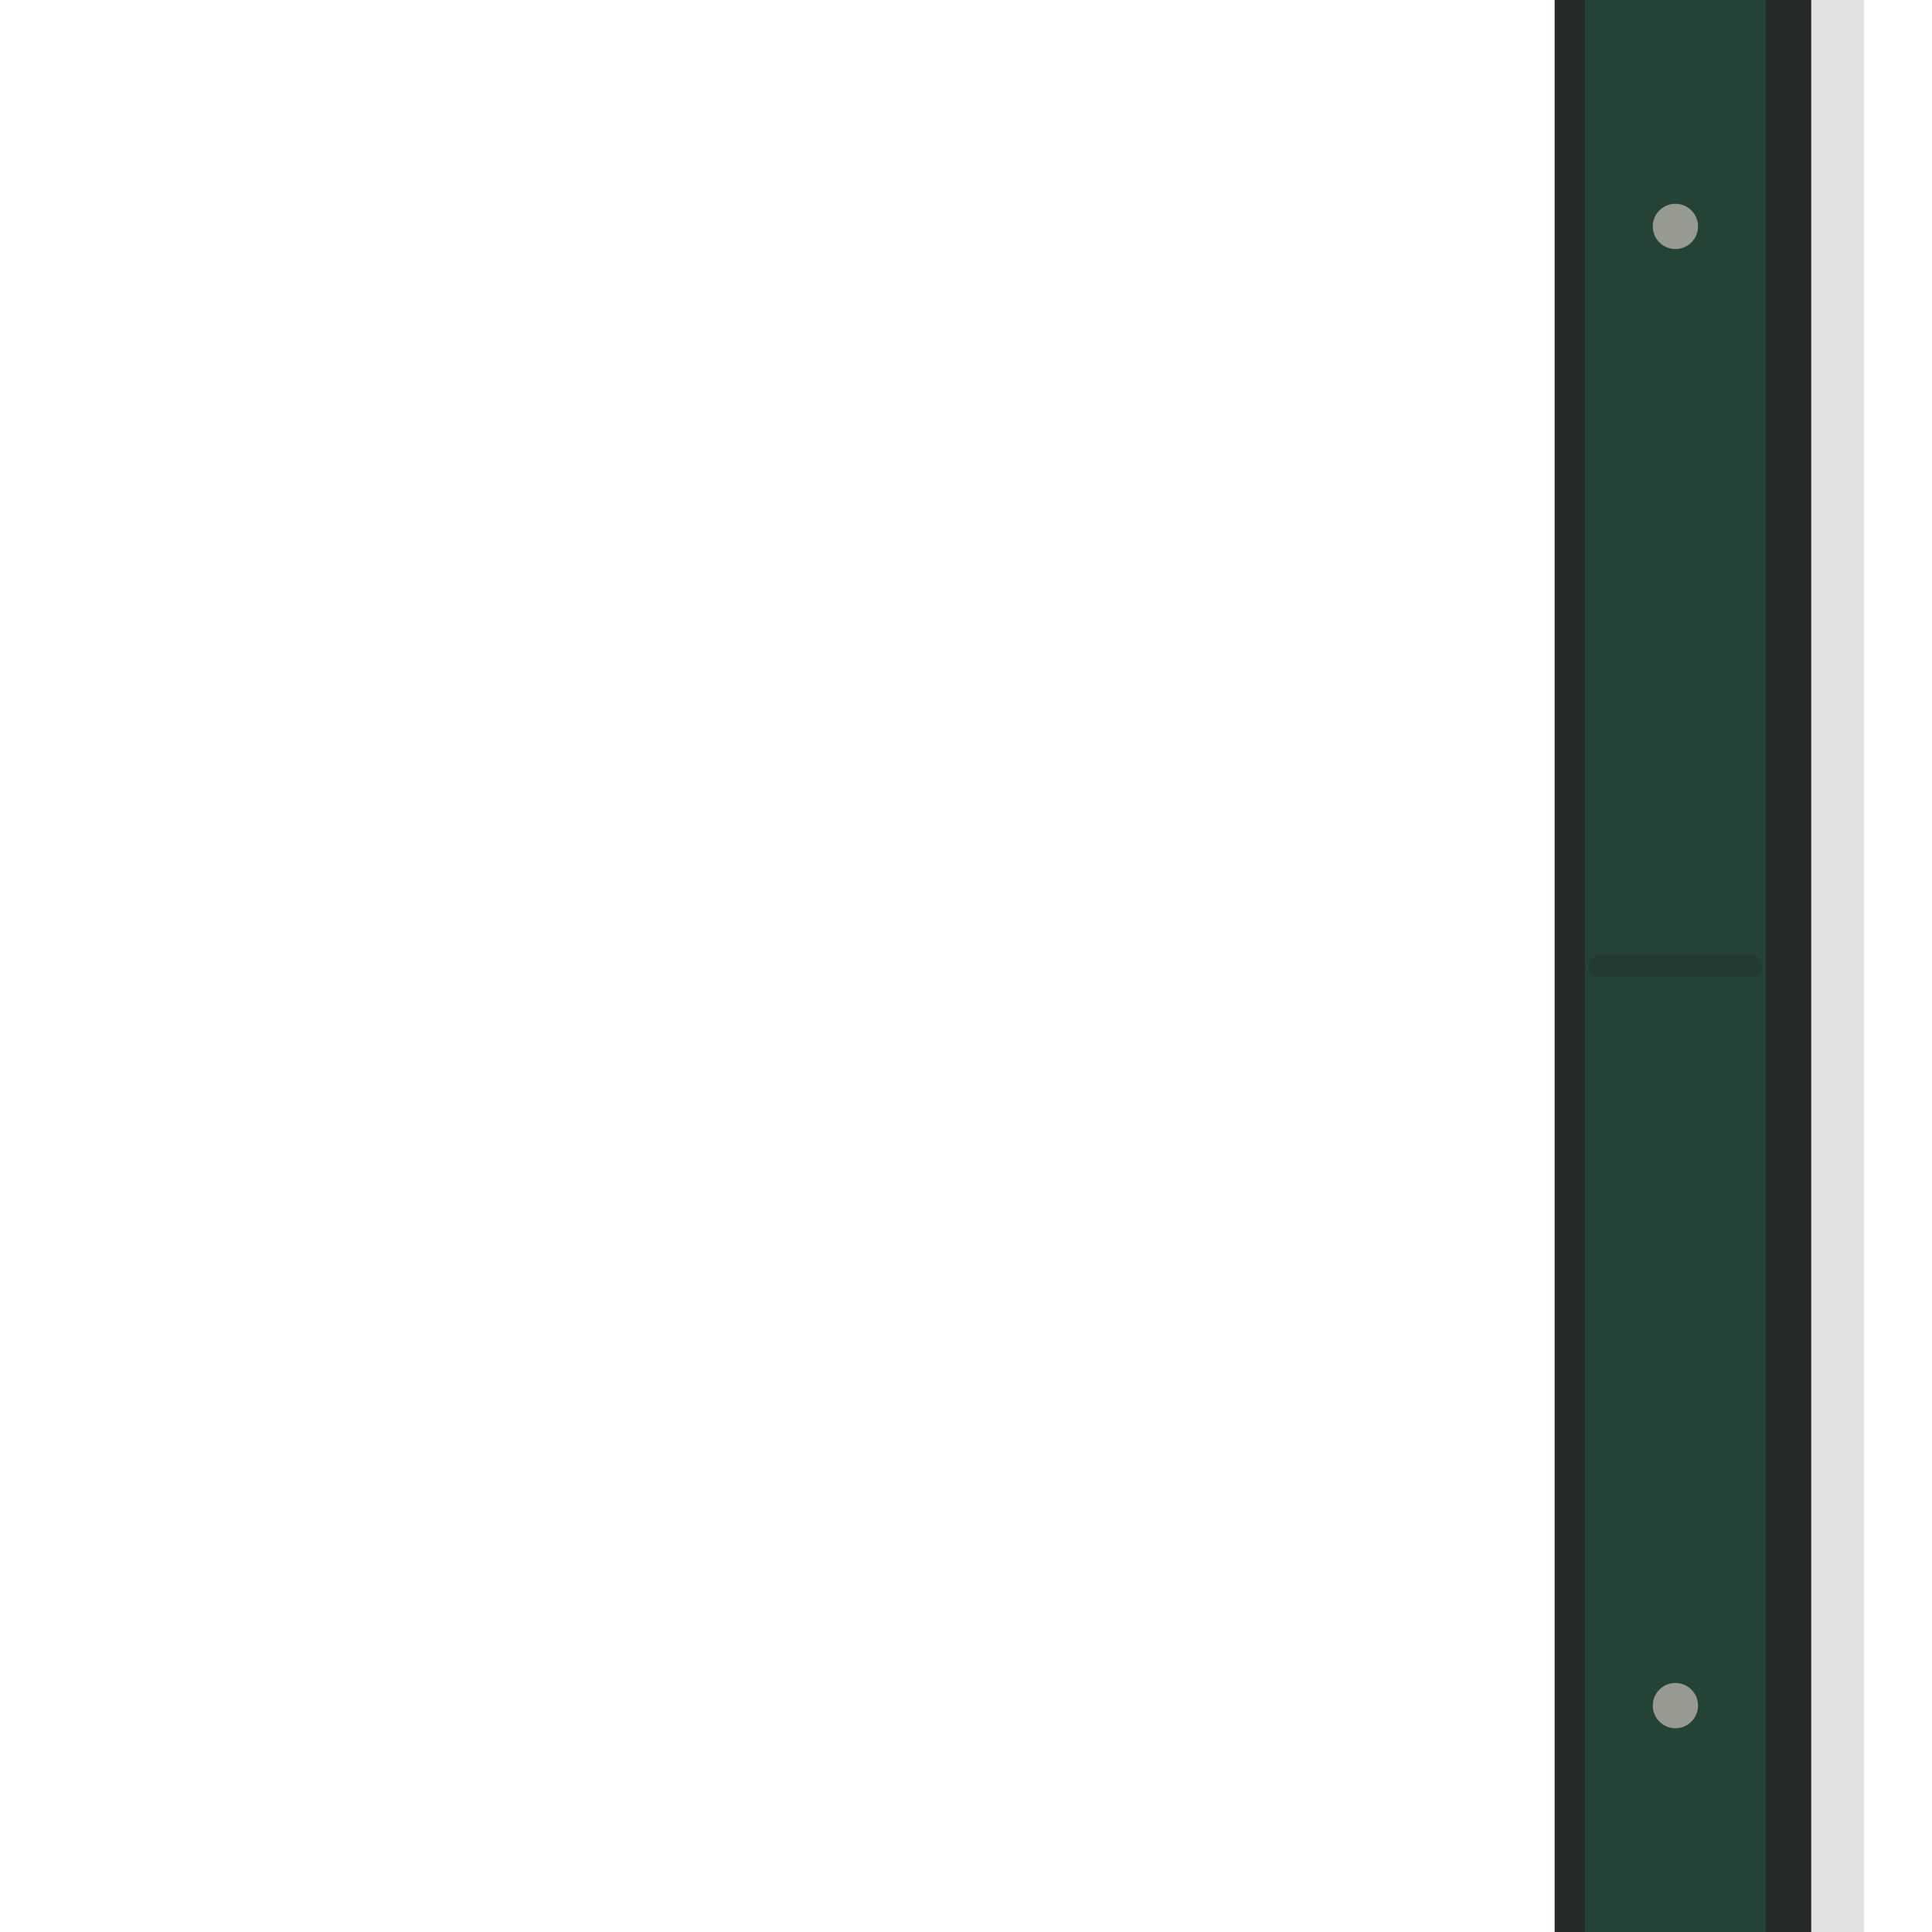
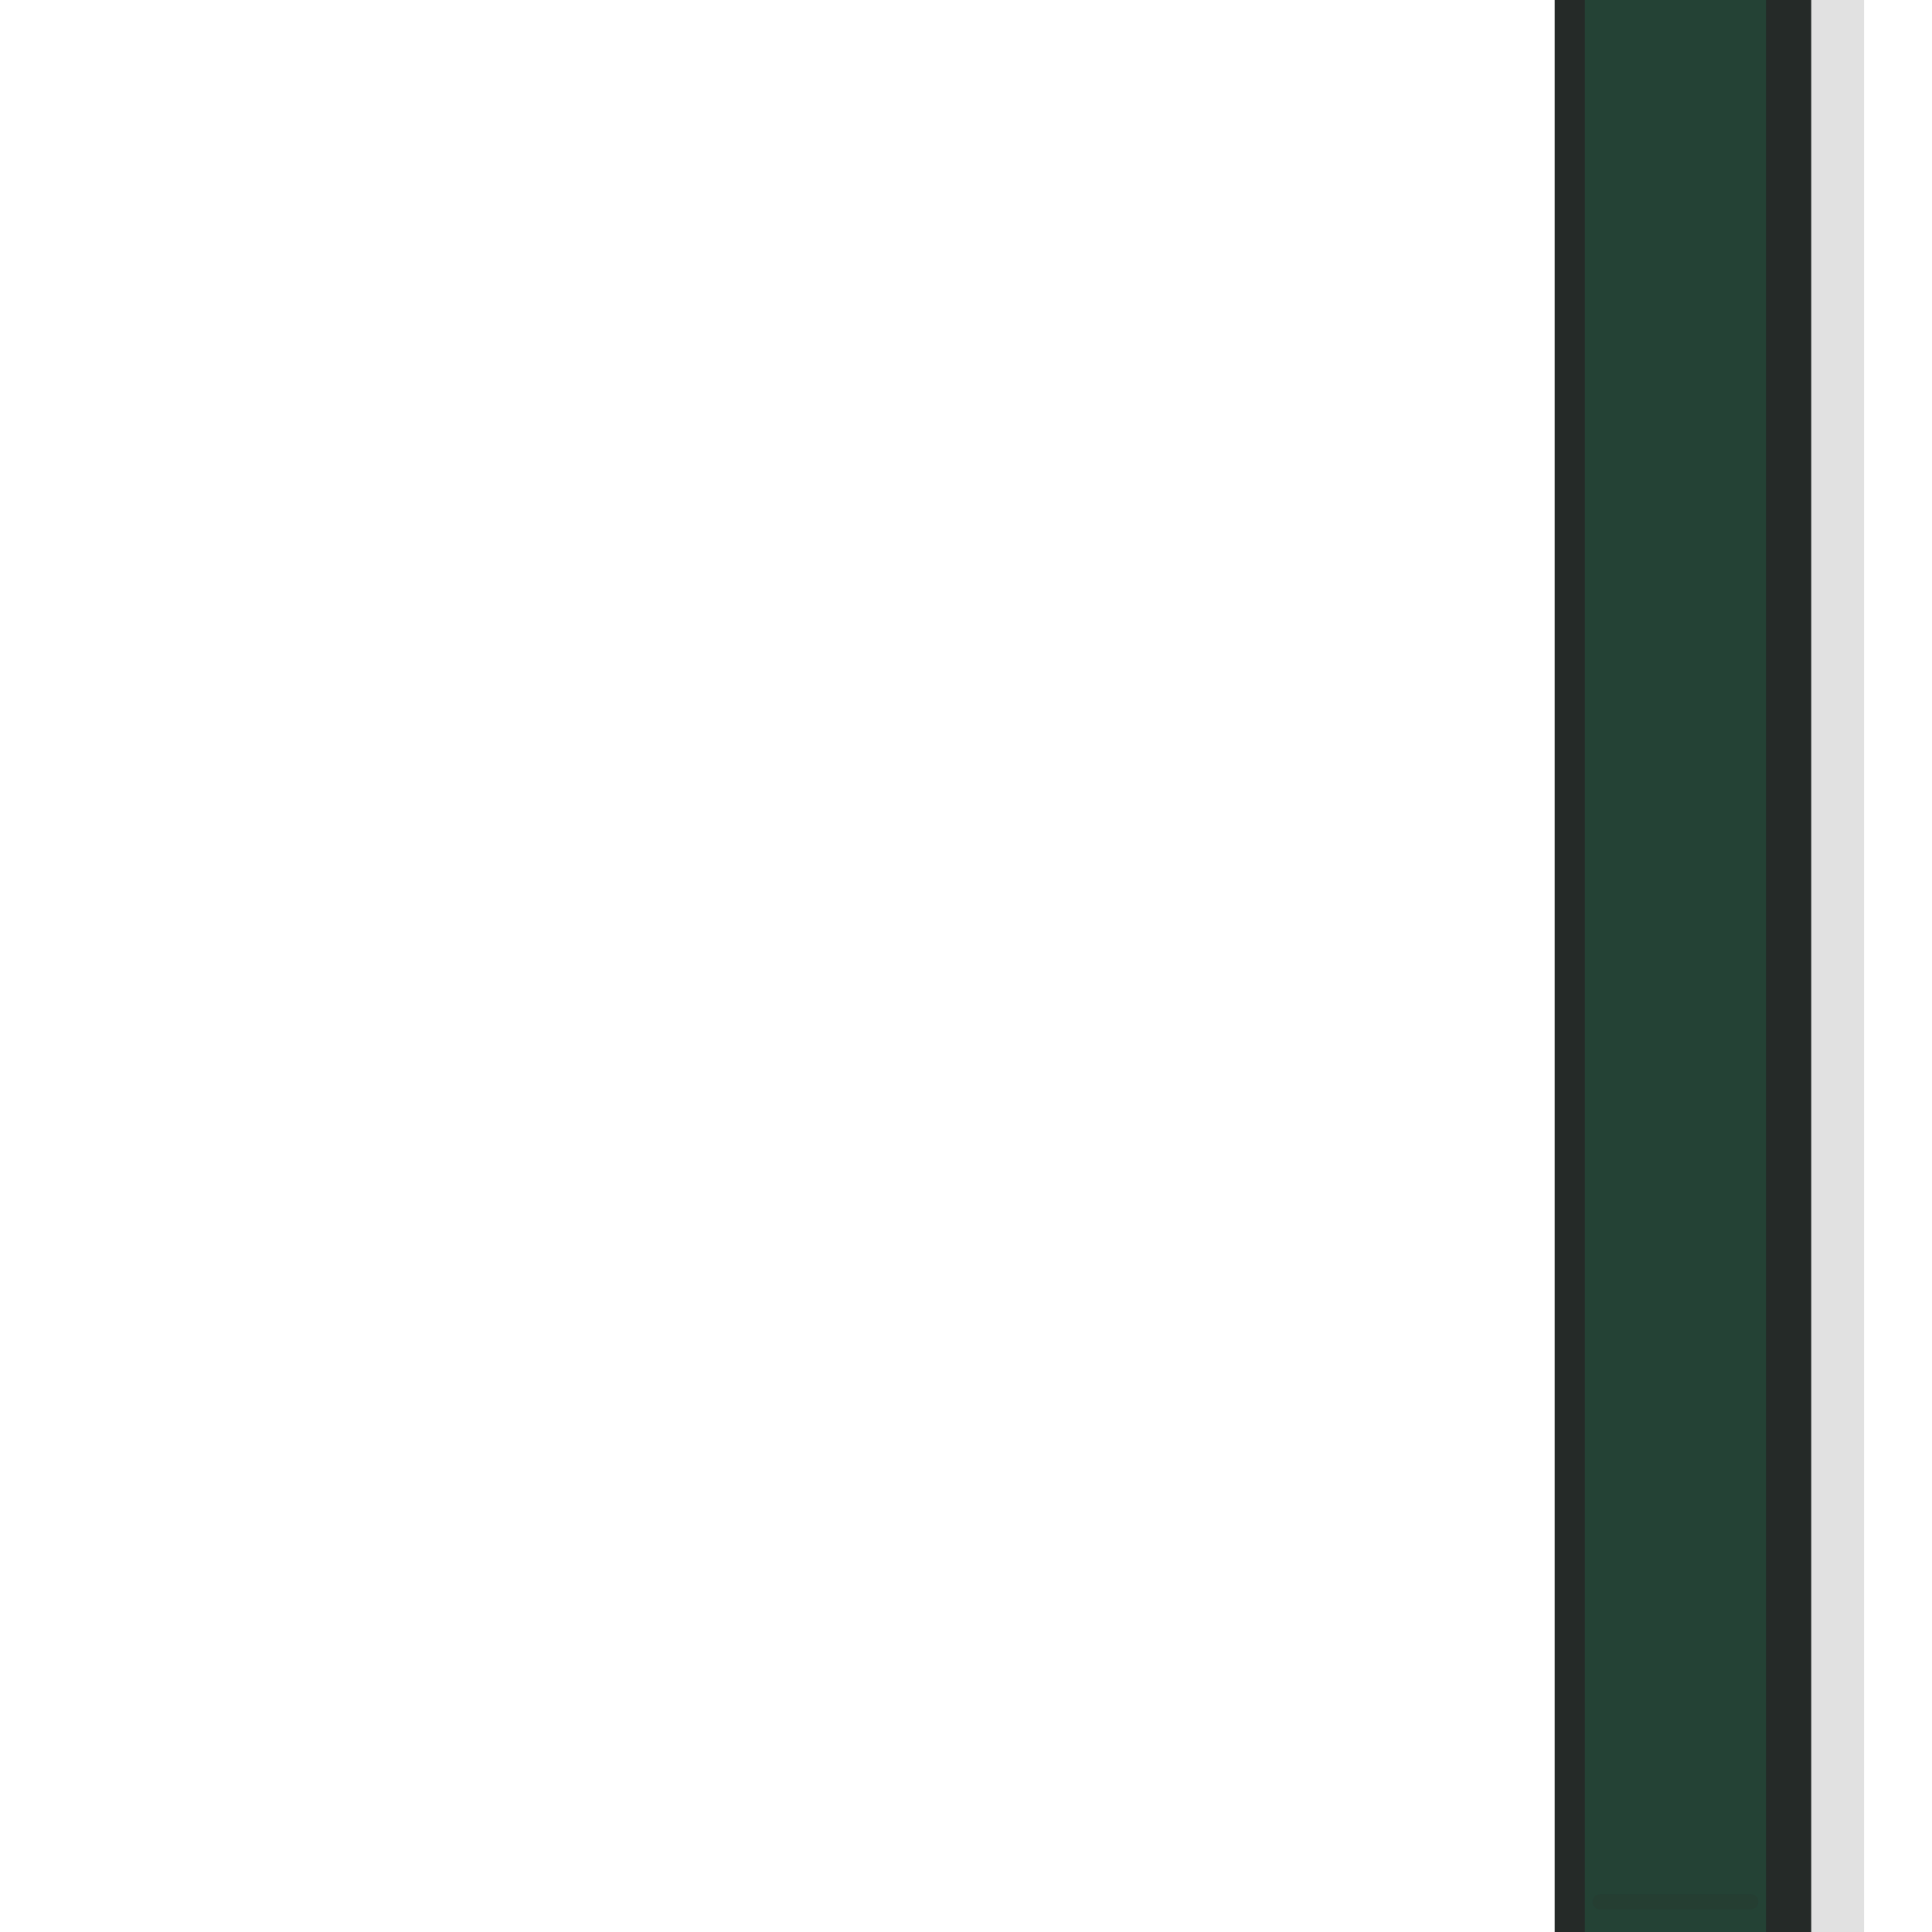
<svg xmlns="http://www.w3.org/2000/svg" viewBox="0 0 128 128" width="128" height="128">
  <g id="detail/base">
    <path id="base-contour" d="M 103 0 H 120 V 128 H 103 Z" fill="#252A28" />
    <path id="base-field" d="M 105 0 H 117 V 128 H 105 Z" fill="#294B3C" />
    <path id="base-face-shade" d="M 105 0 H 117 V 128 H 105 Z" fill="#000000" opacity="0.12" />
    <path id="base-contact-shade" d="M 120 0 H 123.5 V 128 H 120 Z" fill="#000000" opacity="0.12" />
-     <path id="base-module-seam" d="M 106 64 H 116" fill="none" stroke="#252A28" stroke-width="1.5" stroke-linecap="round" stroke-linejoin="round" opacity="0.35" />
-     <path id="base-fastener-top" d="M 111 13.5 A 1.5 1.5 0 1 1 111 16.5 A 1.5 1.5 0 1 1 111 13.5 Z" fill="#979A91" />
-     <path id="base-fastener-bottom" d="M 111 111.5 A 1.5 1.5 0 1 1 111 114.5 A 1.5 1.5 0 1 1 111 111.5 Z" fill="#979A91" />
+     <path id="base-boundary-seam" d="M 106 126 H 116" fill="none" stroke="#252A28" stroke-width="1" stroke-linecap="round" stroke-linejoin="round" opacity="0.18" />
  </g>
</svg>
